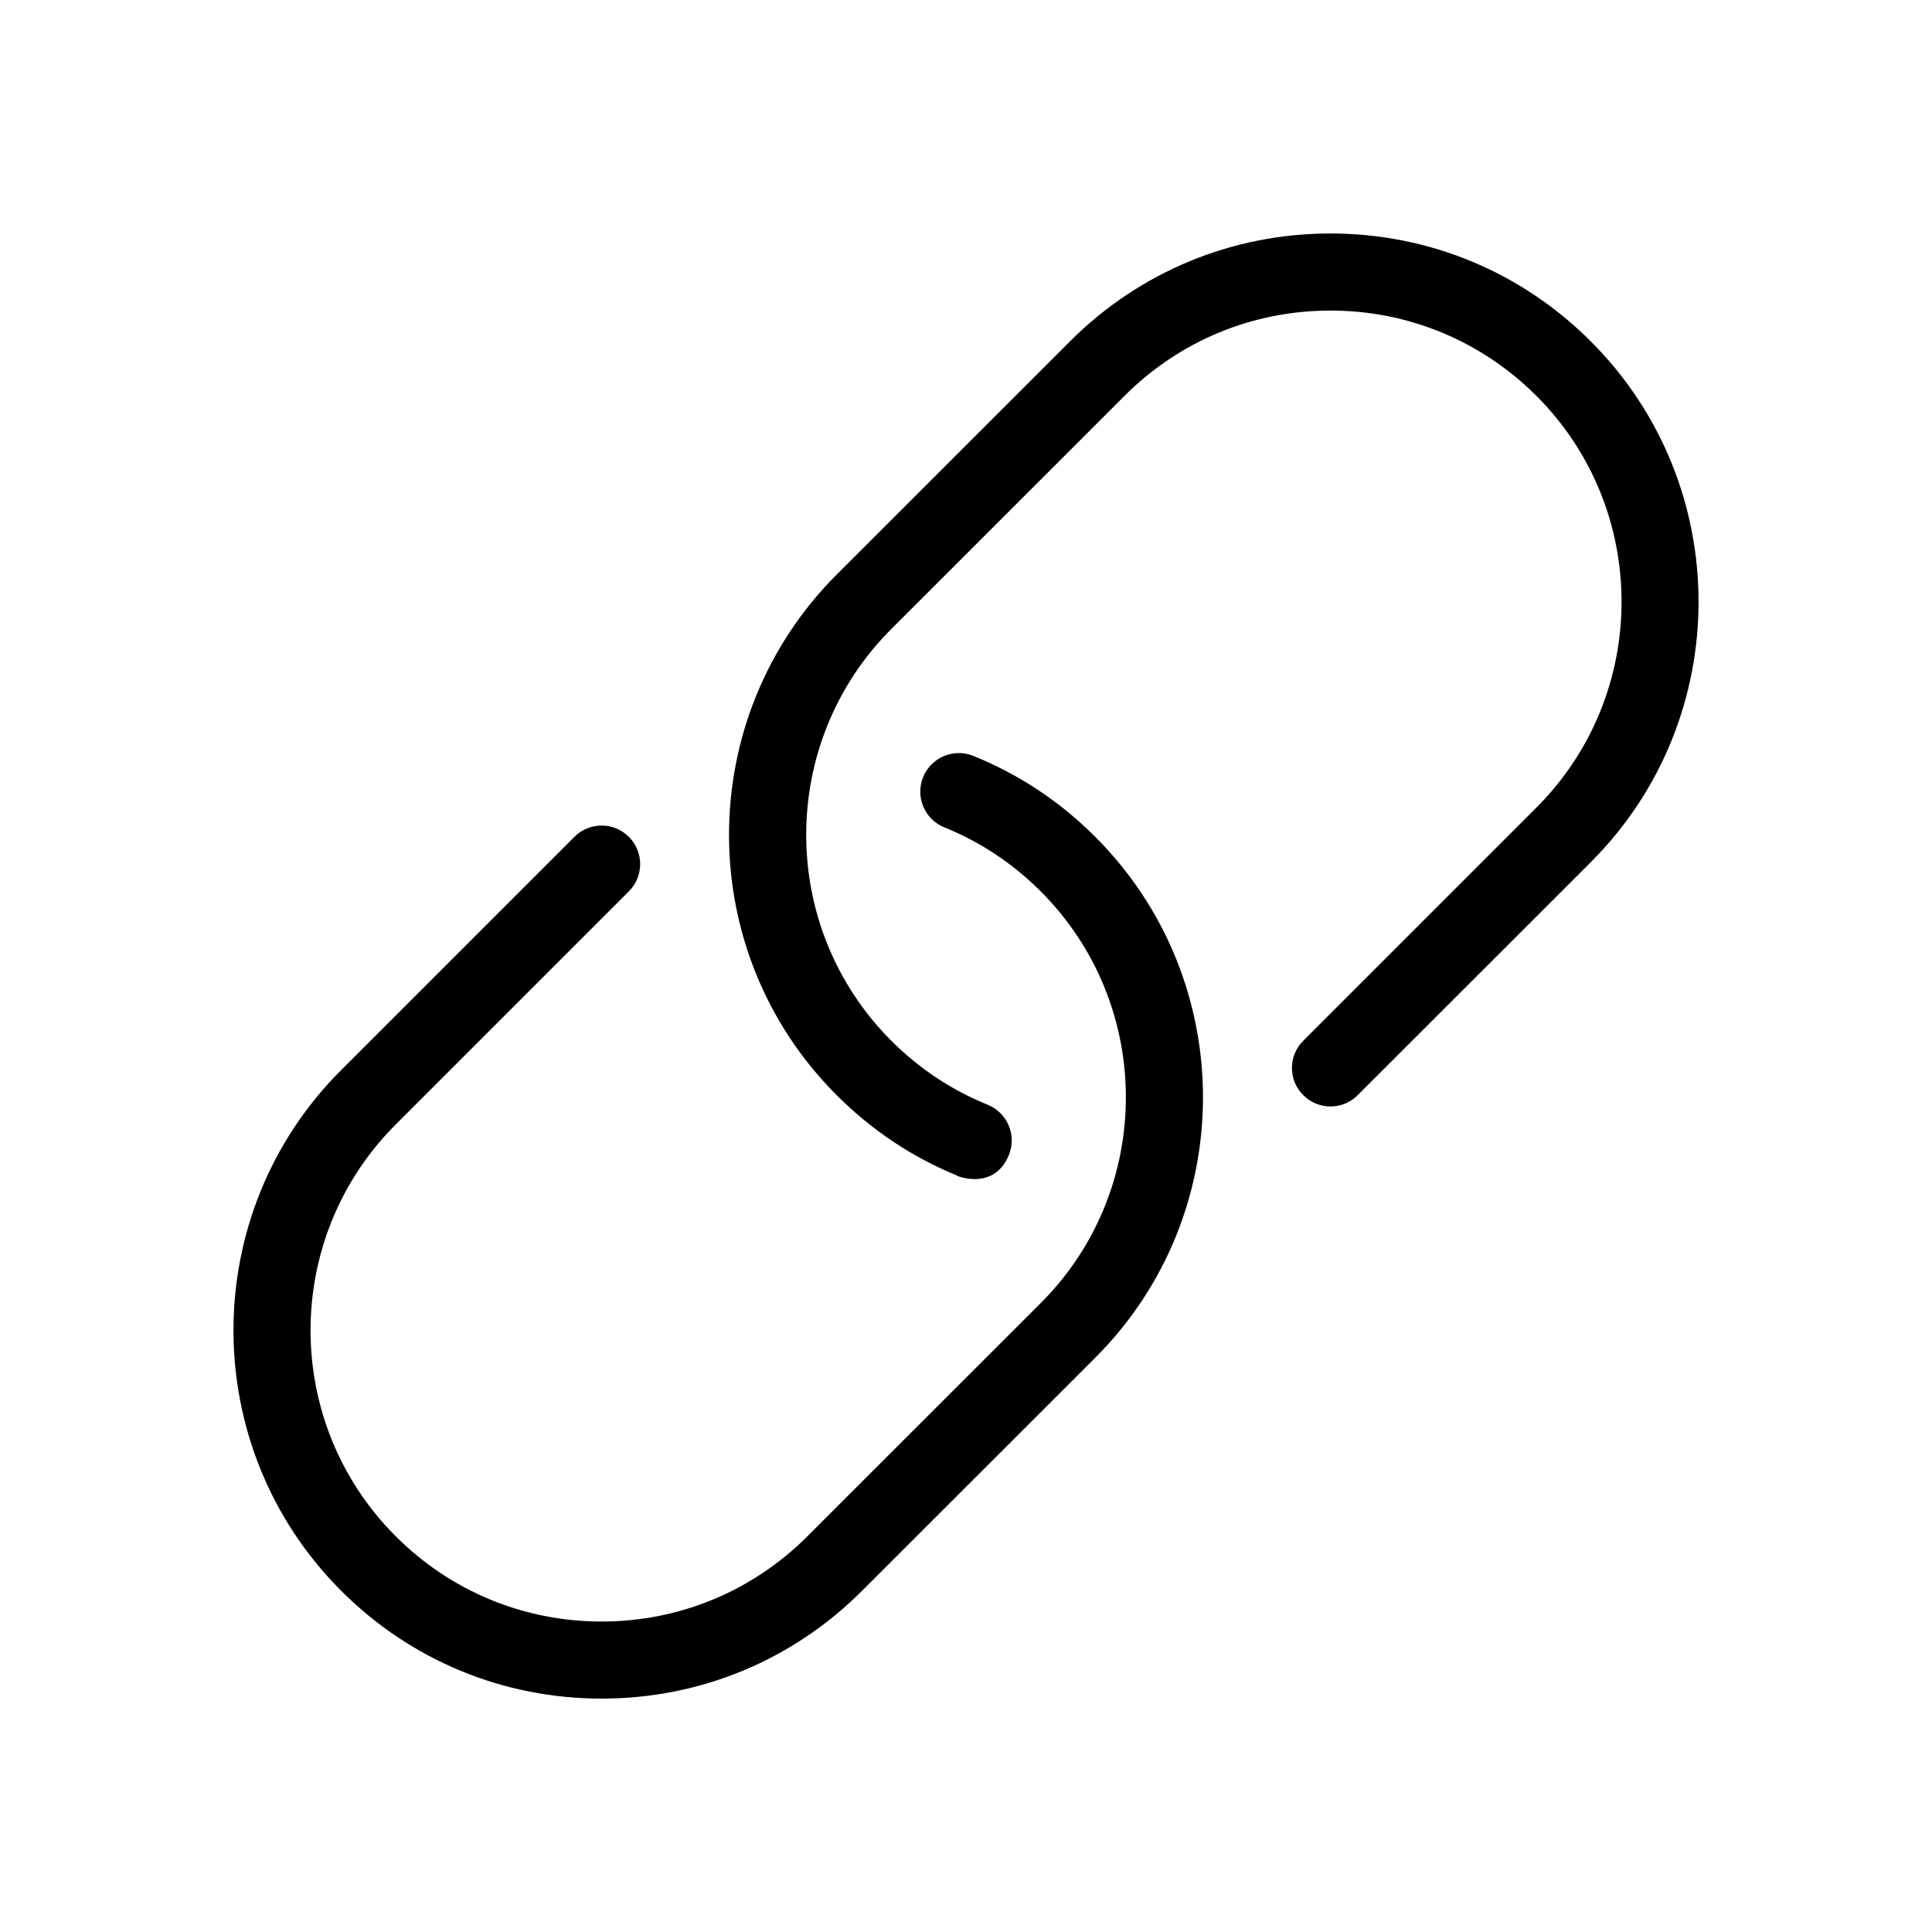
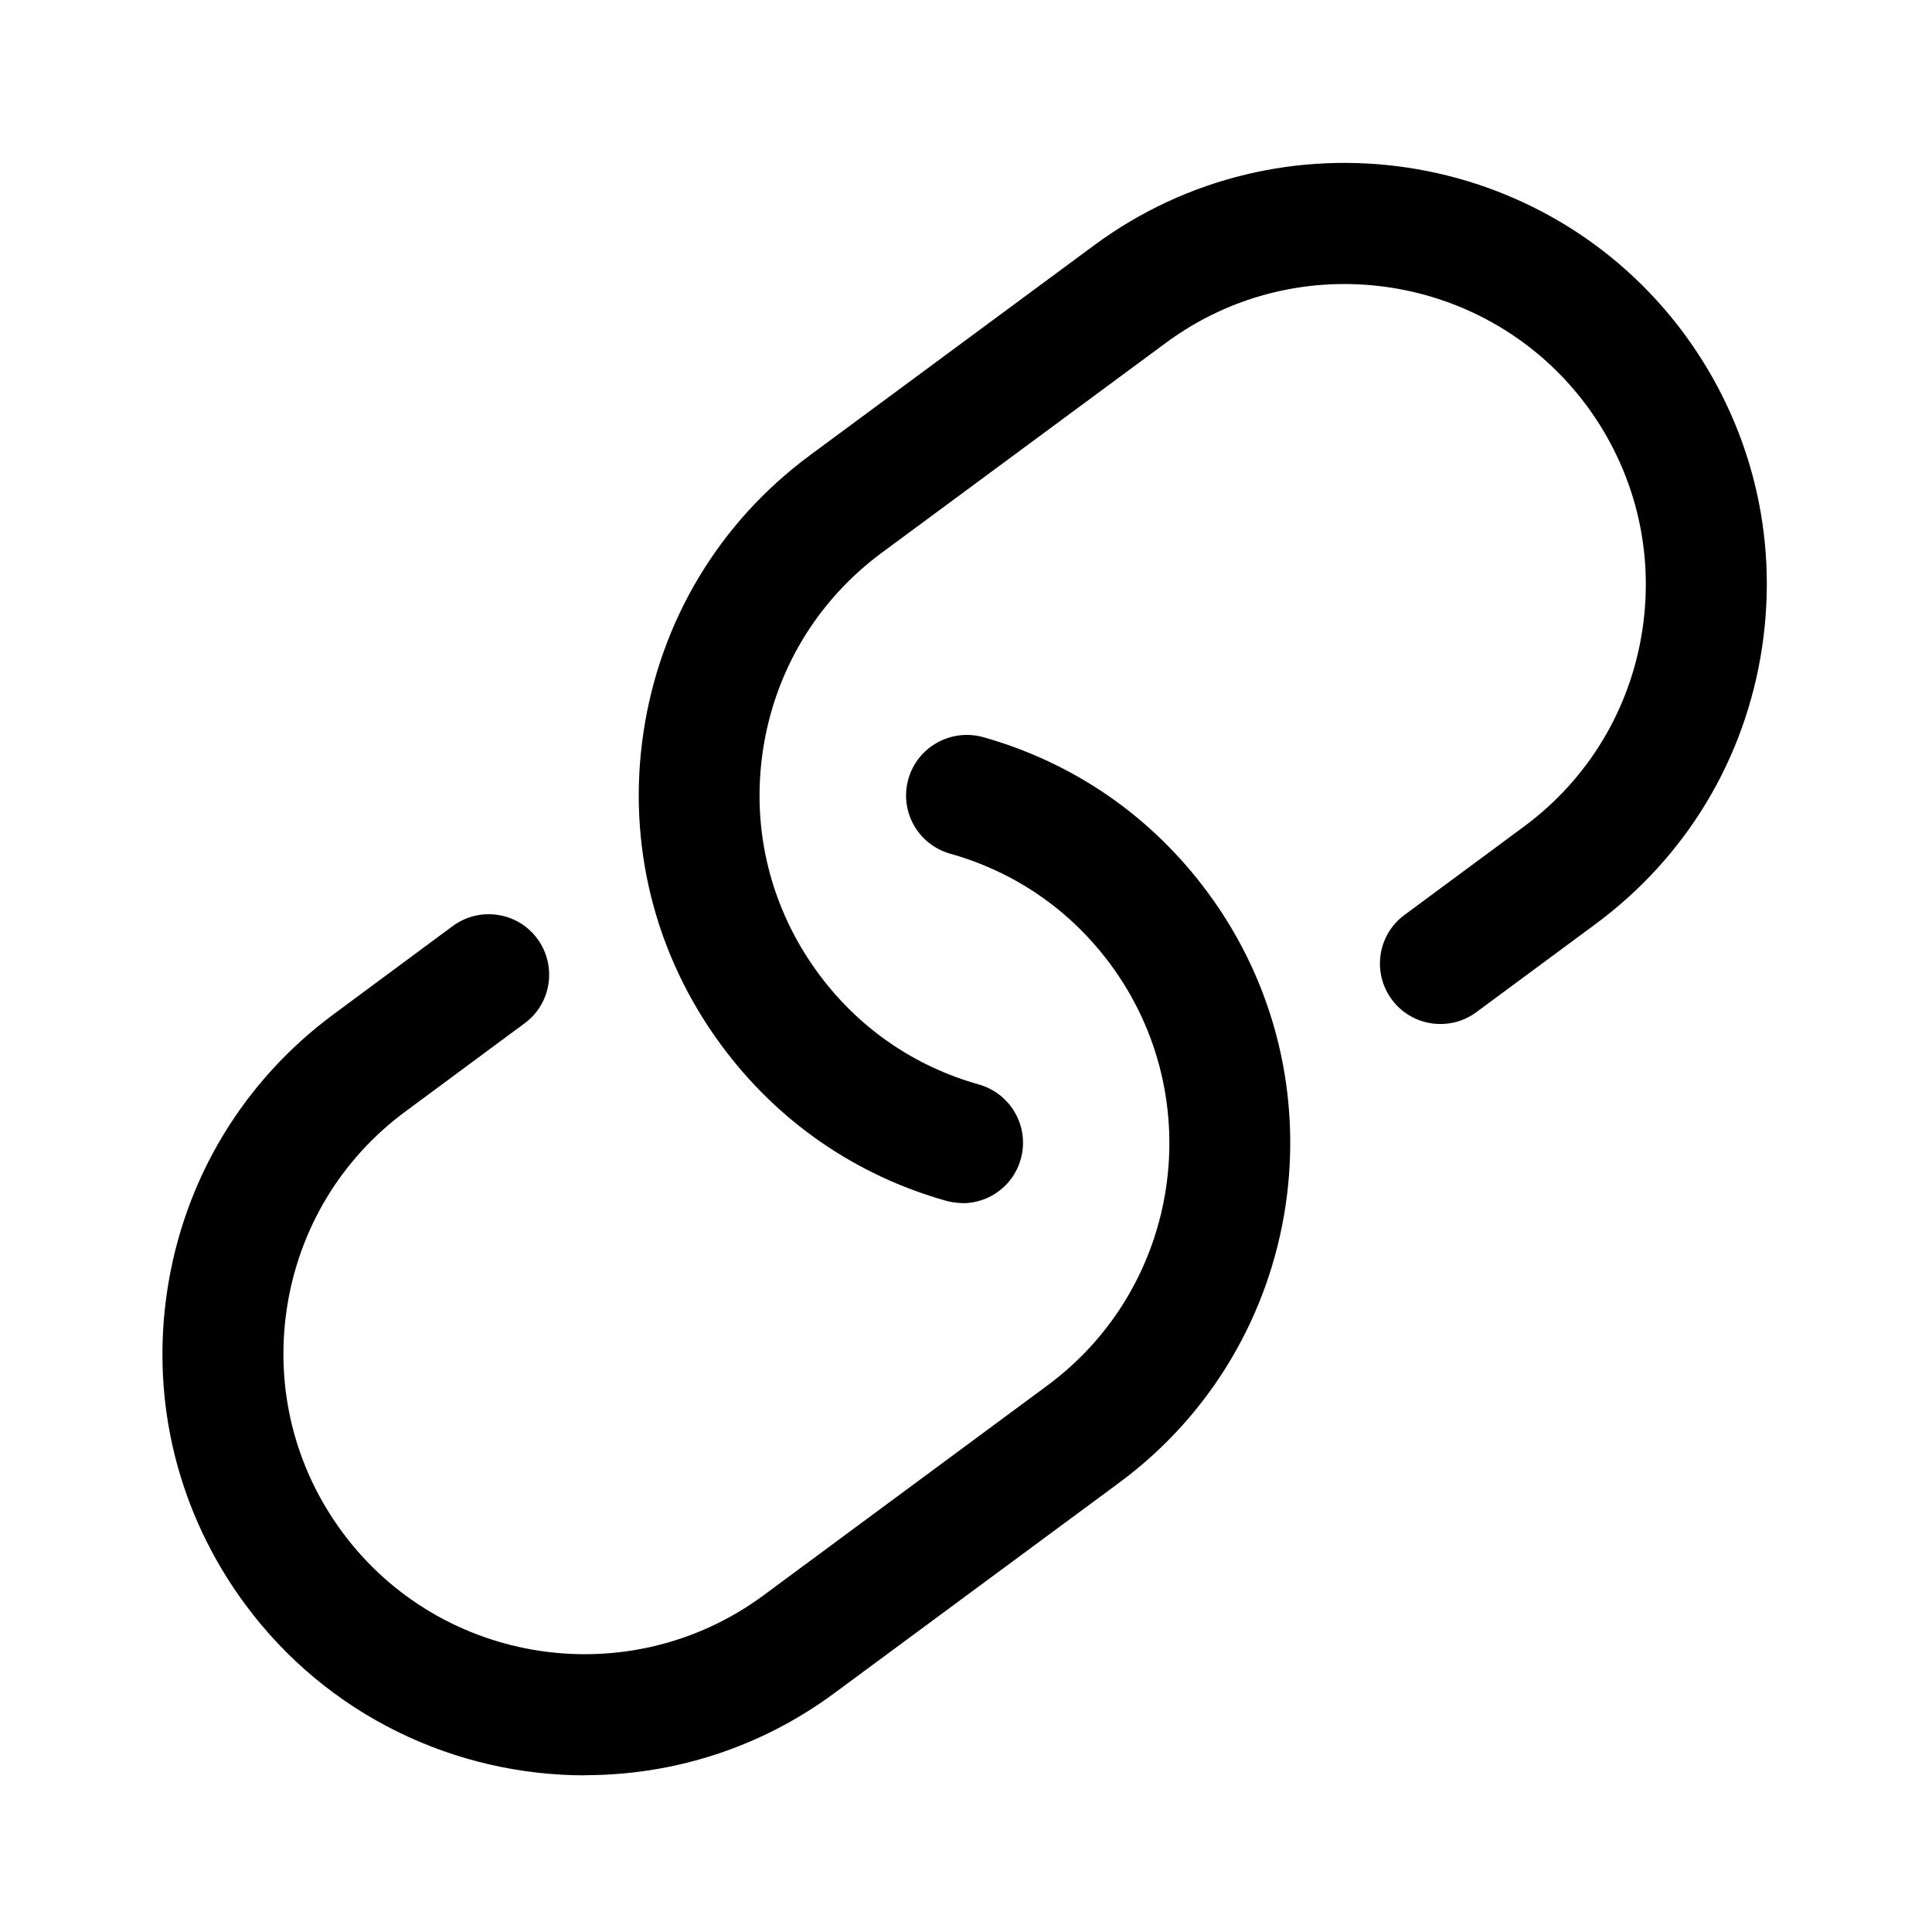
- <svg class="svg-icon" viewBox="0 0 20 20">
-   <path d="M16.469,8.924l-2.414,2.413c-0.156,0.156-0.408,0.156-0.564,0c-0.156-0.155-0.156-0.408,0-0.563l2.414-2.414c1.175-1.175,1.175-3.087,0-4.262c-0.57-0.569-1.326-0.883-2.132-0.883s-1.562,0.313-2.132,0.883L9.227,6.511c-1.175,1.175-1.175,3.087,0,4.263c0.288,0.288,0.624,0.511,0.997,0.662c0.204,0.083,0.303,0.315,0.22,0.52c-0.171,0.422-0.643,0.17-0.52,0.22c-0.473-0.191-0.898-0.474-1.262-0.838c-1.487-1.485-1.487-3.904,0-5.391l2.414-2.413c0.72-0.72,1.678-1.117,2.696-1.117s1.976,0.396,2.696,1.117C17.955,5.02,17.955,7.438,16.469,8.924 M10.076,7.825c-0.205-0.083-0.437,0.016-0.52,0.22c-0.083,0.205,0.016,0.437,0.22,0.52c0.374,0.151,0.709,0.374,0.997,0.662c1.176,1.176,1.176,3.088,0,4.263l-2.414,2.413c-0.569,0.569-1.326,0.883-2.131,0.883s-1.562-0.313-2.132-0.883c-1.175-1.175-1.175-3.087,0-4.262L6.51,9.227c0.156-0.155,0.156-0.408,0-0.564c-0.156-0.156-0.408-0.156-0.564,0l-2.414,2.414c-1.487,1.485-1.487,3.904,0,5.391c0.72,0.72,1.678,1.116,2.696,1.116s1.976-0.396,2.696-1.116l2.414-2.413c1.487-1.486,1.487-3.905,0-5.392C10.974,8.298,10.55,8.017,10.076,7.825" />
+ <svg class="svg-icon" viewBox="0 0 24 24">
+   <path d="M11.96 14.945c-.067 0-.136-.01-.203-.027-1.13-.318-2.097-.986-2.795-1.932-.832-1.125-1.176-2.508-.968-3.893s.942-2.605 2.068-3.438l3.53-2.608c2.322-1.716 5.61-1.224 7.33 1.1.83 1.127 1.175 2.51.967 3.895s-.943 2.605-2.07 3.438l-1.48 1.094c-.333.246-.804.175-1.05-.158-.246-.334-.176-.804.158-1.05l1.48-1.095c.803-.592 1.327-1.463 1.476-2.45.148-.988-.098-1.975-.69-2.778-1.225-1.656-3.572-2.01-5.23-.784l-3.53 2.608c-.802.593-1.326 1.464-1.475 2.45-.15.99.097 1.975.69 2.778.498.675 1.187 1.15 1.992 1.377.4.114.633.528.52.928-.092.33-.394.547-.722.547z" />
+   <path d="M7.27 22.054c-1.61 0-3.197-.735-4.225-2.125-.832-1.127-1.176-2.51-.968-3.894s.943-2.605 2.07-3.438l1.478-1.094c.334-.245.805-.175 1.05.158s.177.804-.157 1.05l-1.48 1.095c-.803.593-1.326 1.464-1.475 2.45-.148.99.097 1.975.69 2.778 1.225 1.657 3.57 2.01 5.23.785l3.528-2.608c1.658-1.225 2.01-3.57.785-5.23-.498-.674-1.187-1.15-1.992-1.376-.4-.113-.633-.527-.52-.927.112-.4.528-.63.926-.522 1.13.318 2.096.986 2.794 1.932 1.717 2.324 1.224 5.612-1.1 7.33l-3.53 2.608c-.933.693-2.023 1.026-3.105 1.026z" />
</svg>
